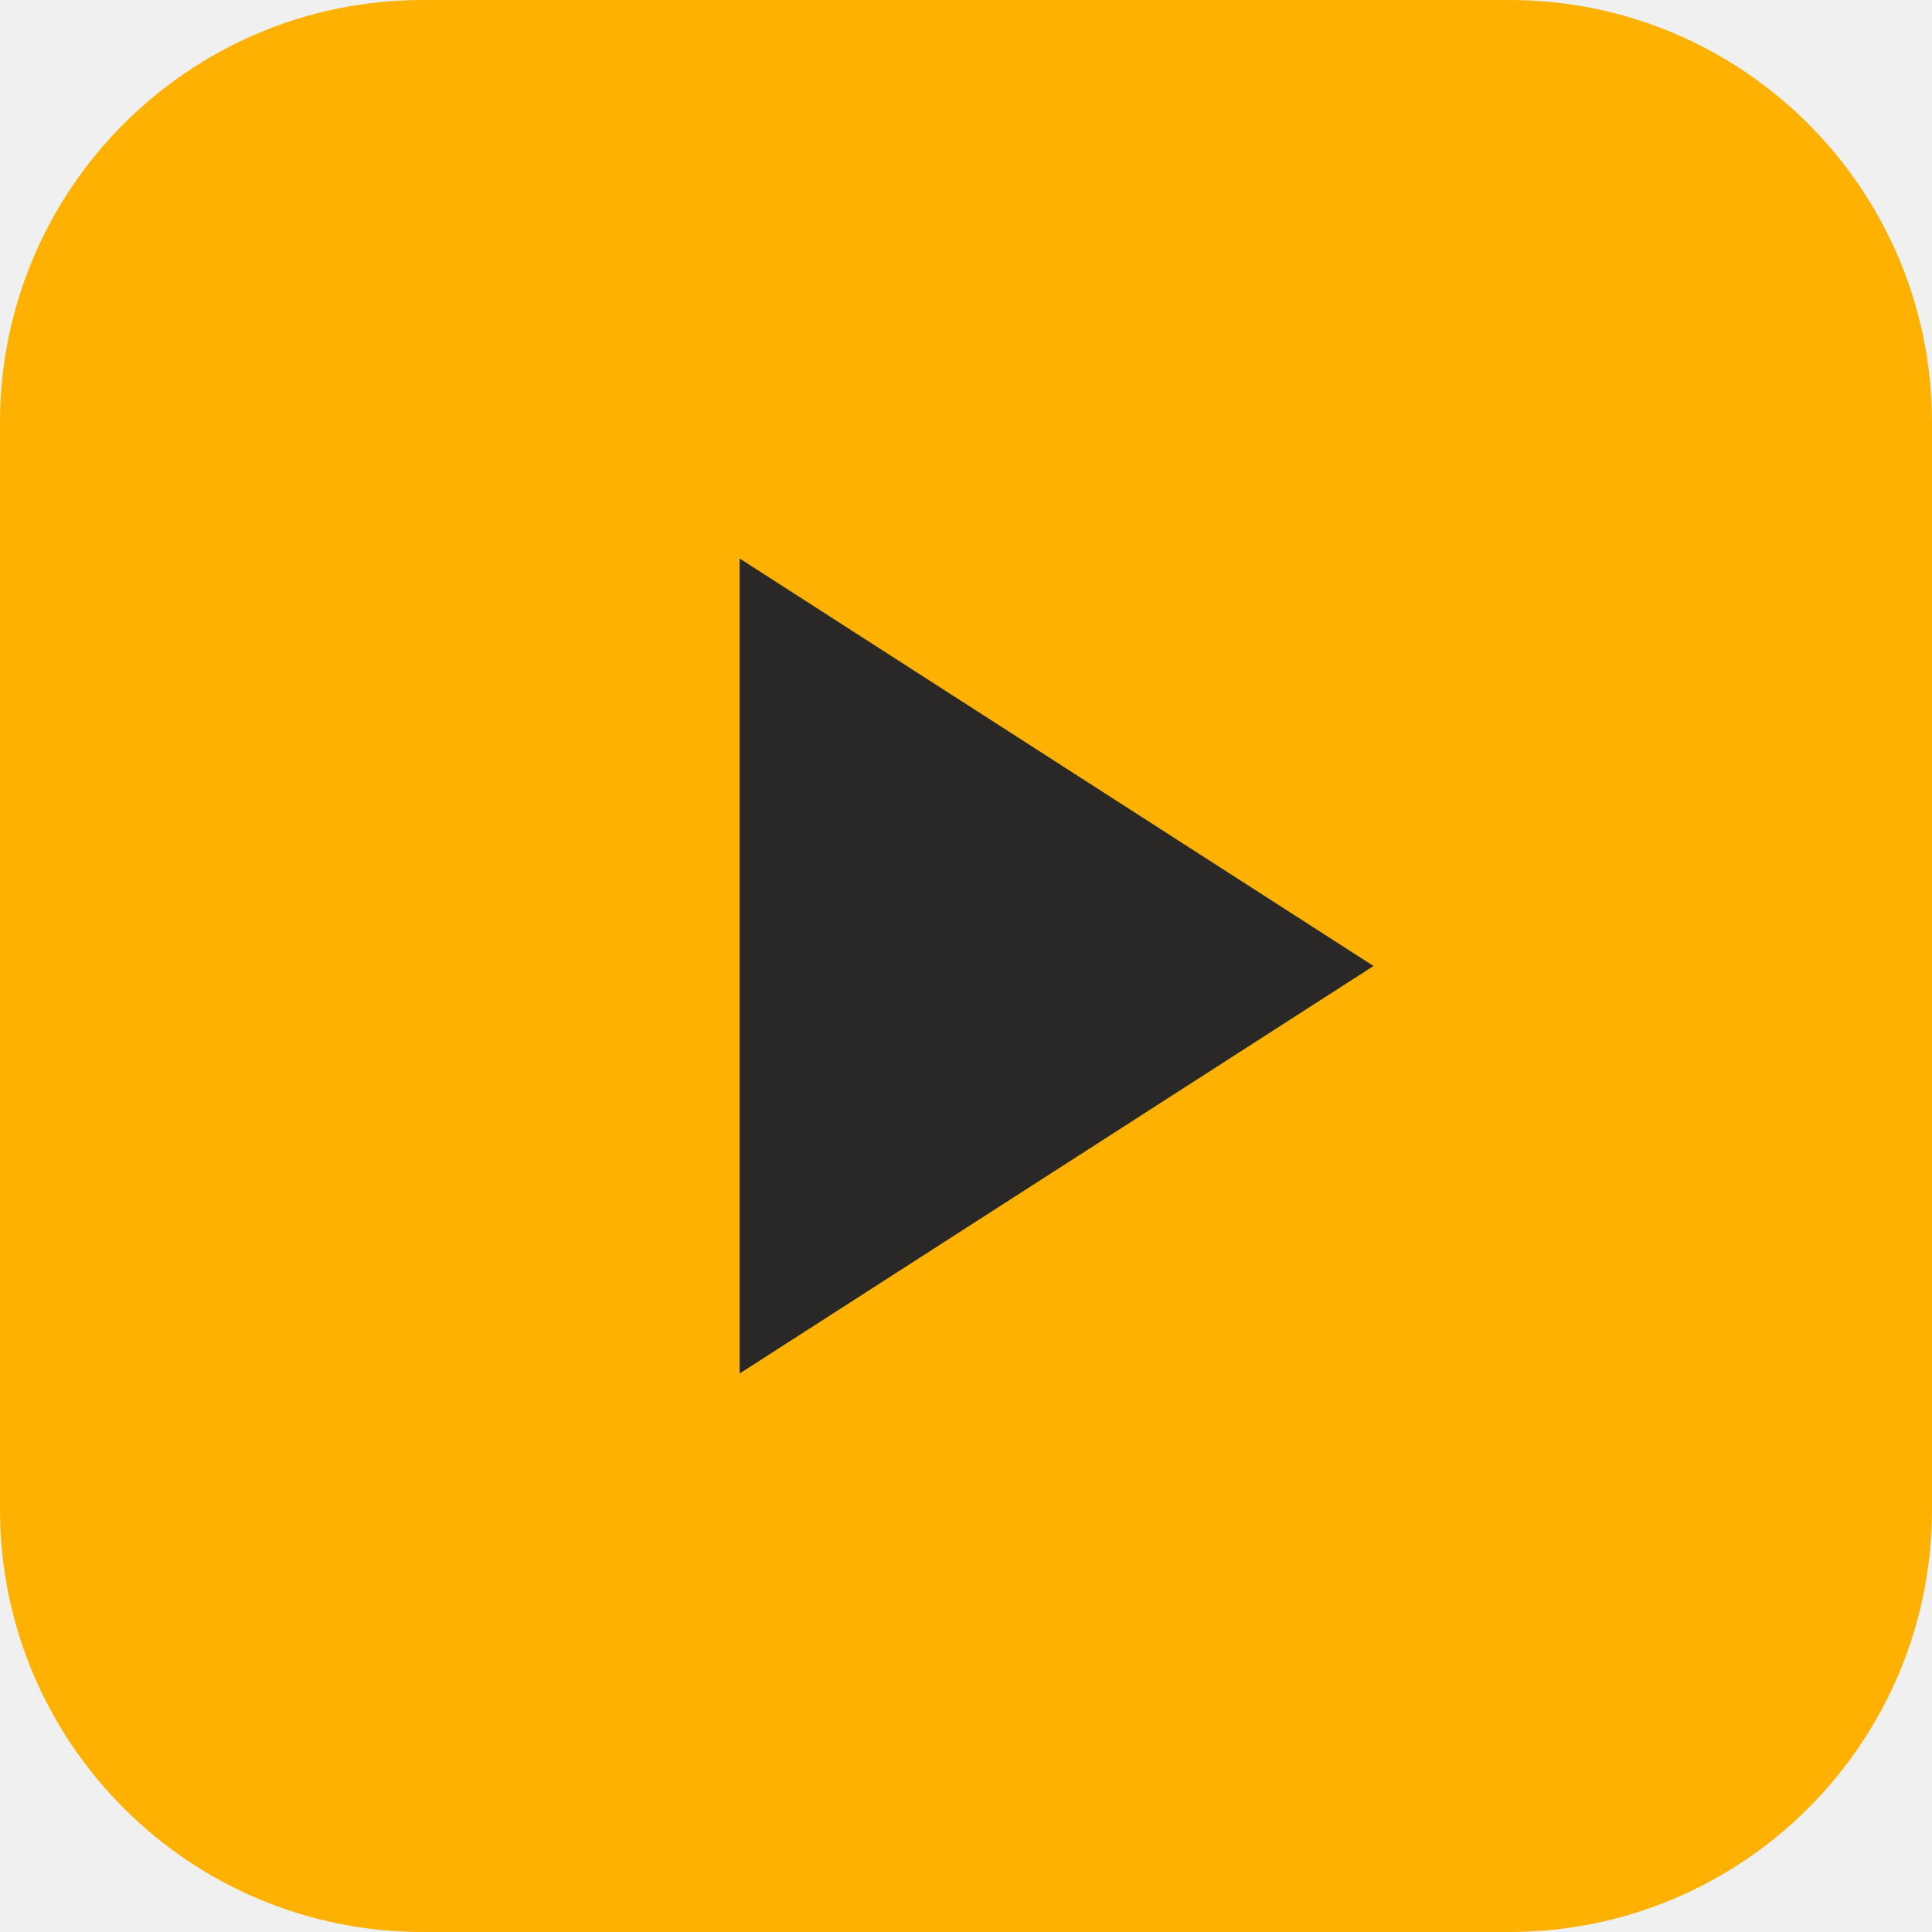
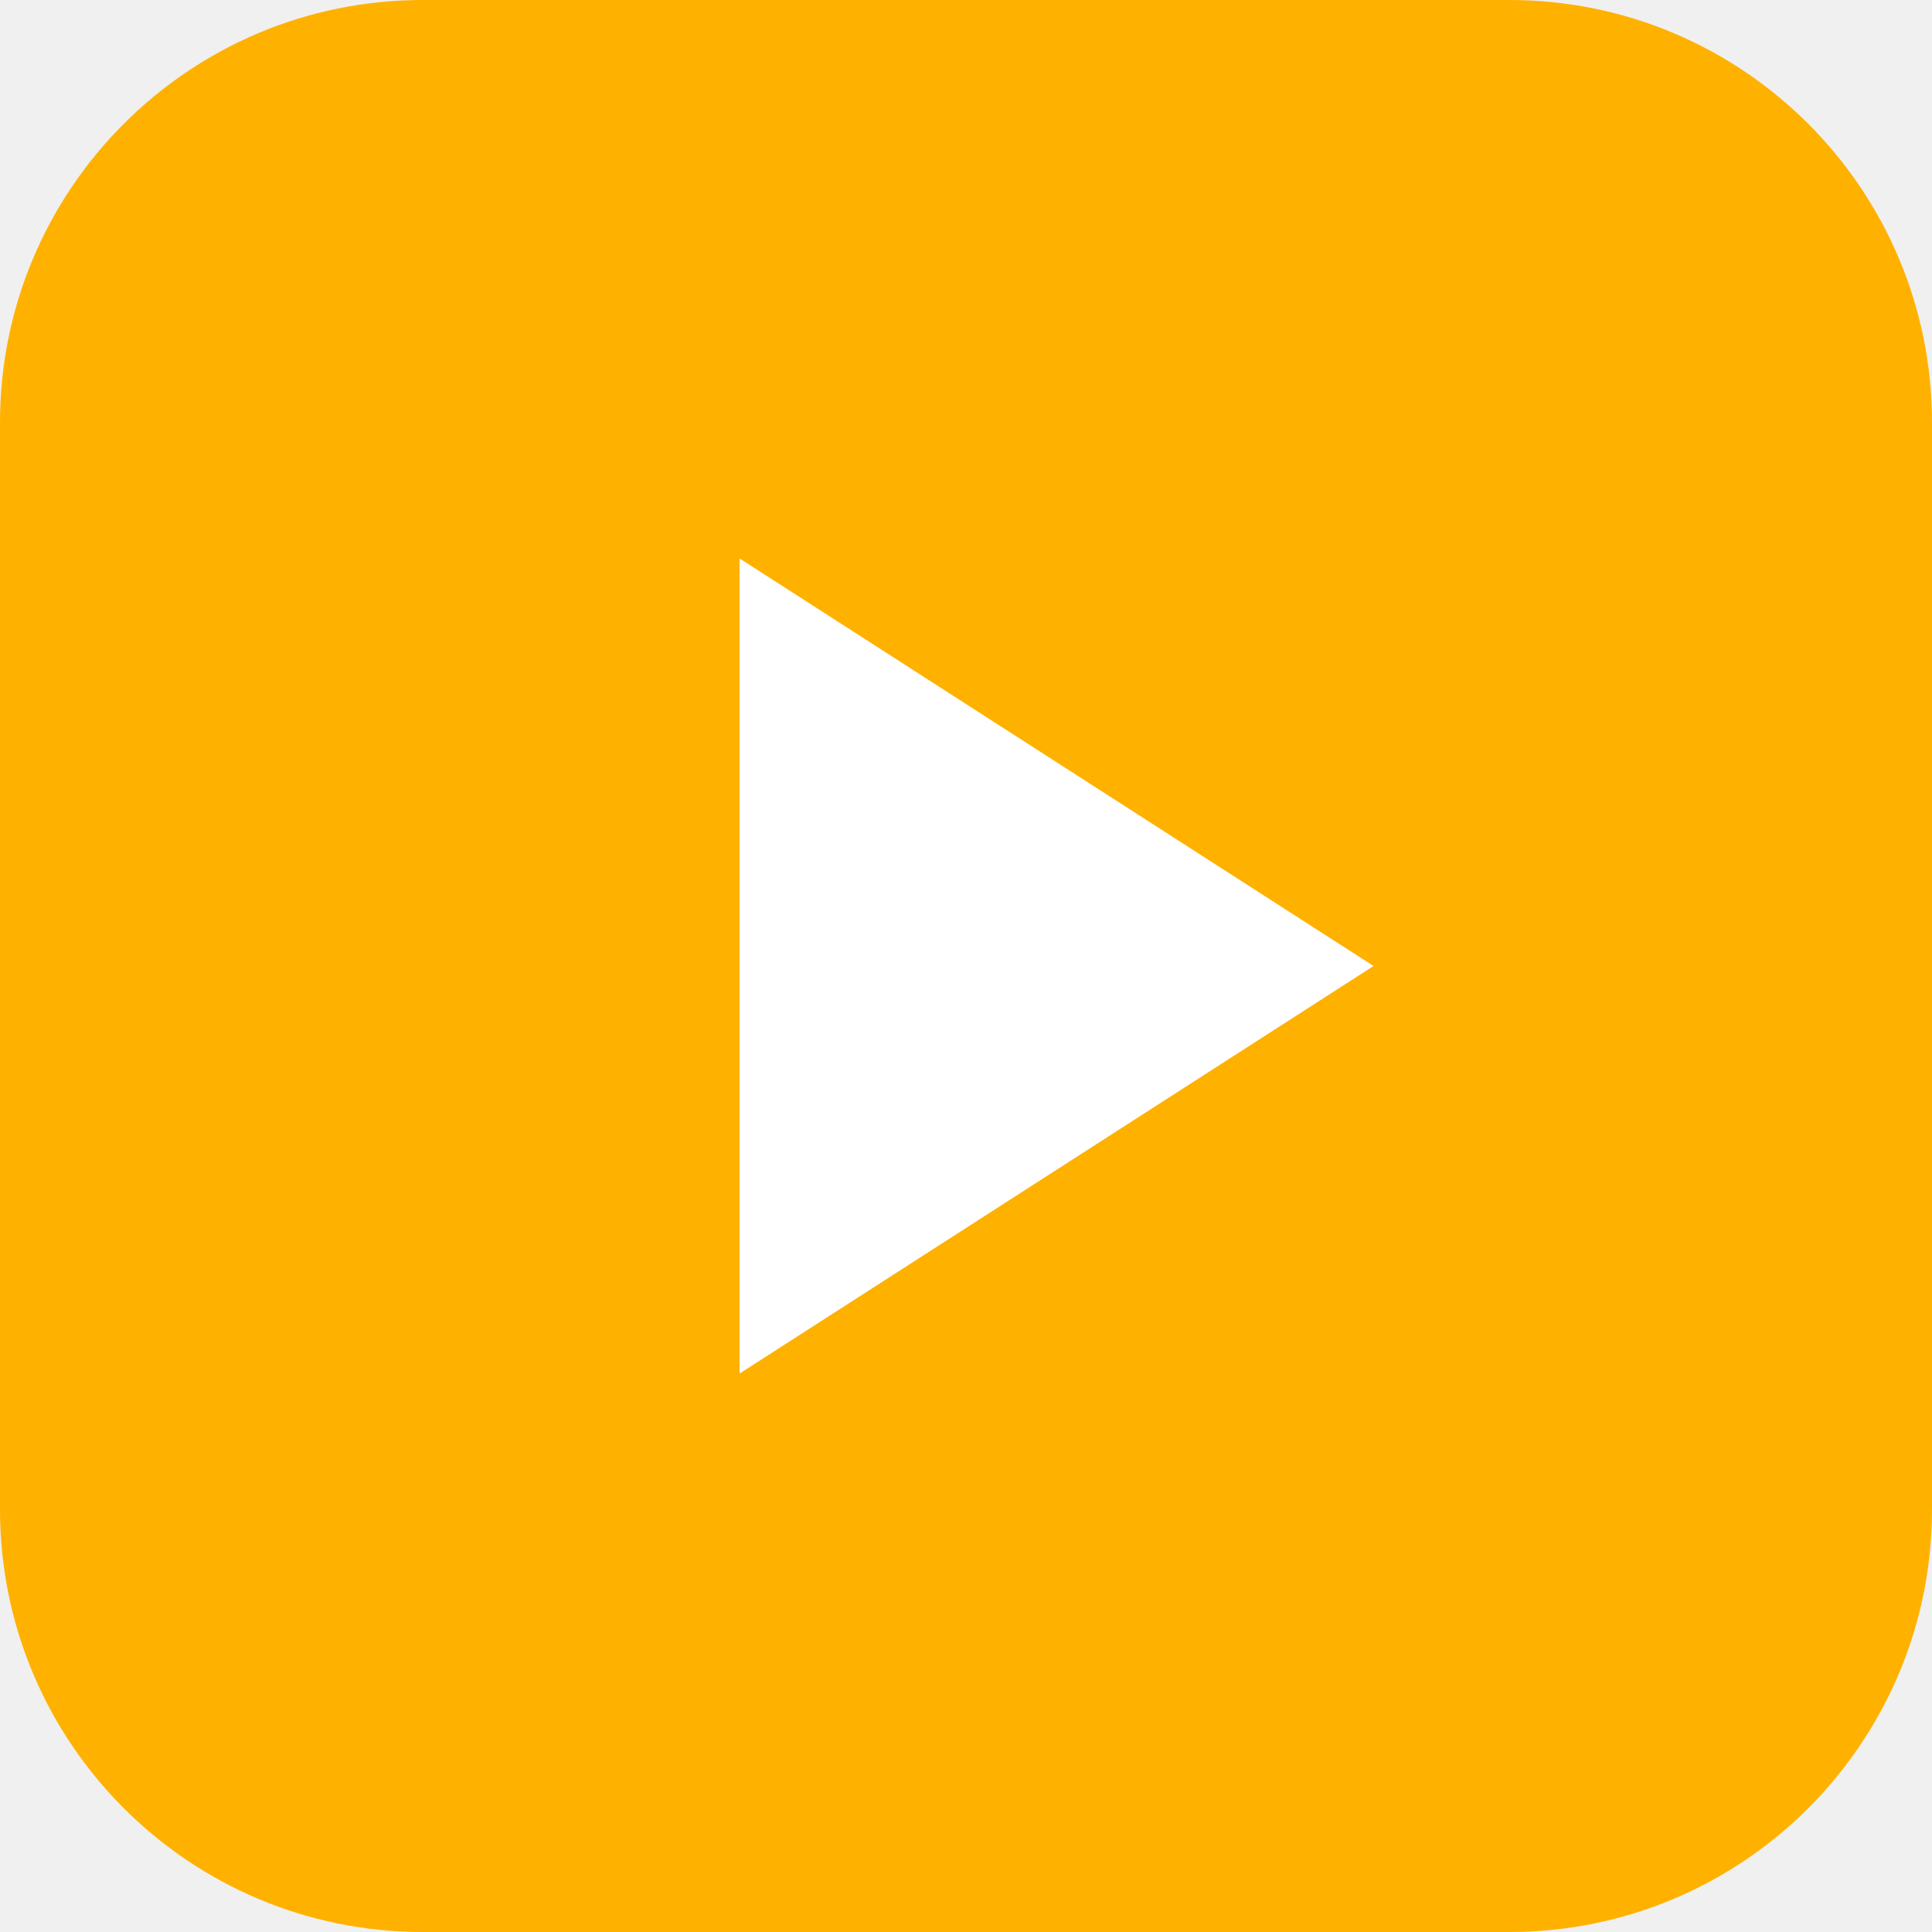
<svg xmlns="http://www.w3.org/2000/svg" viewBox="0 0 512 512" role="img" aria-label="讲道集">
  <rect width="512" height="512" rx="112" fill="#FFB100" />
-   <path d="M196 148 L196 364 L364 256 Z" fill="#2A2826" />
+   <path d="M196 148 L196 364 L364 256 Z" fill="#FFFFFF" />
</svg>
